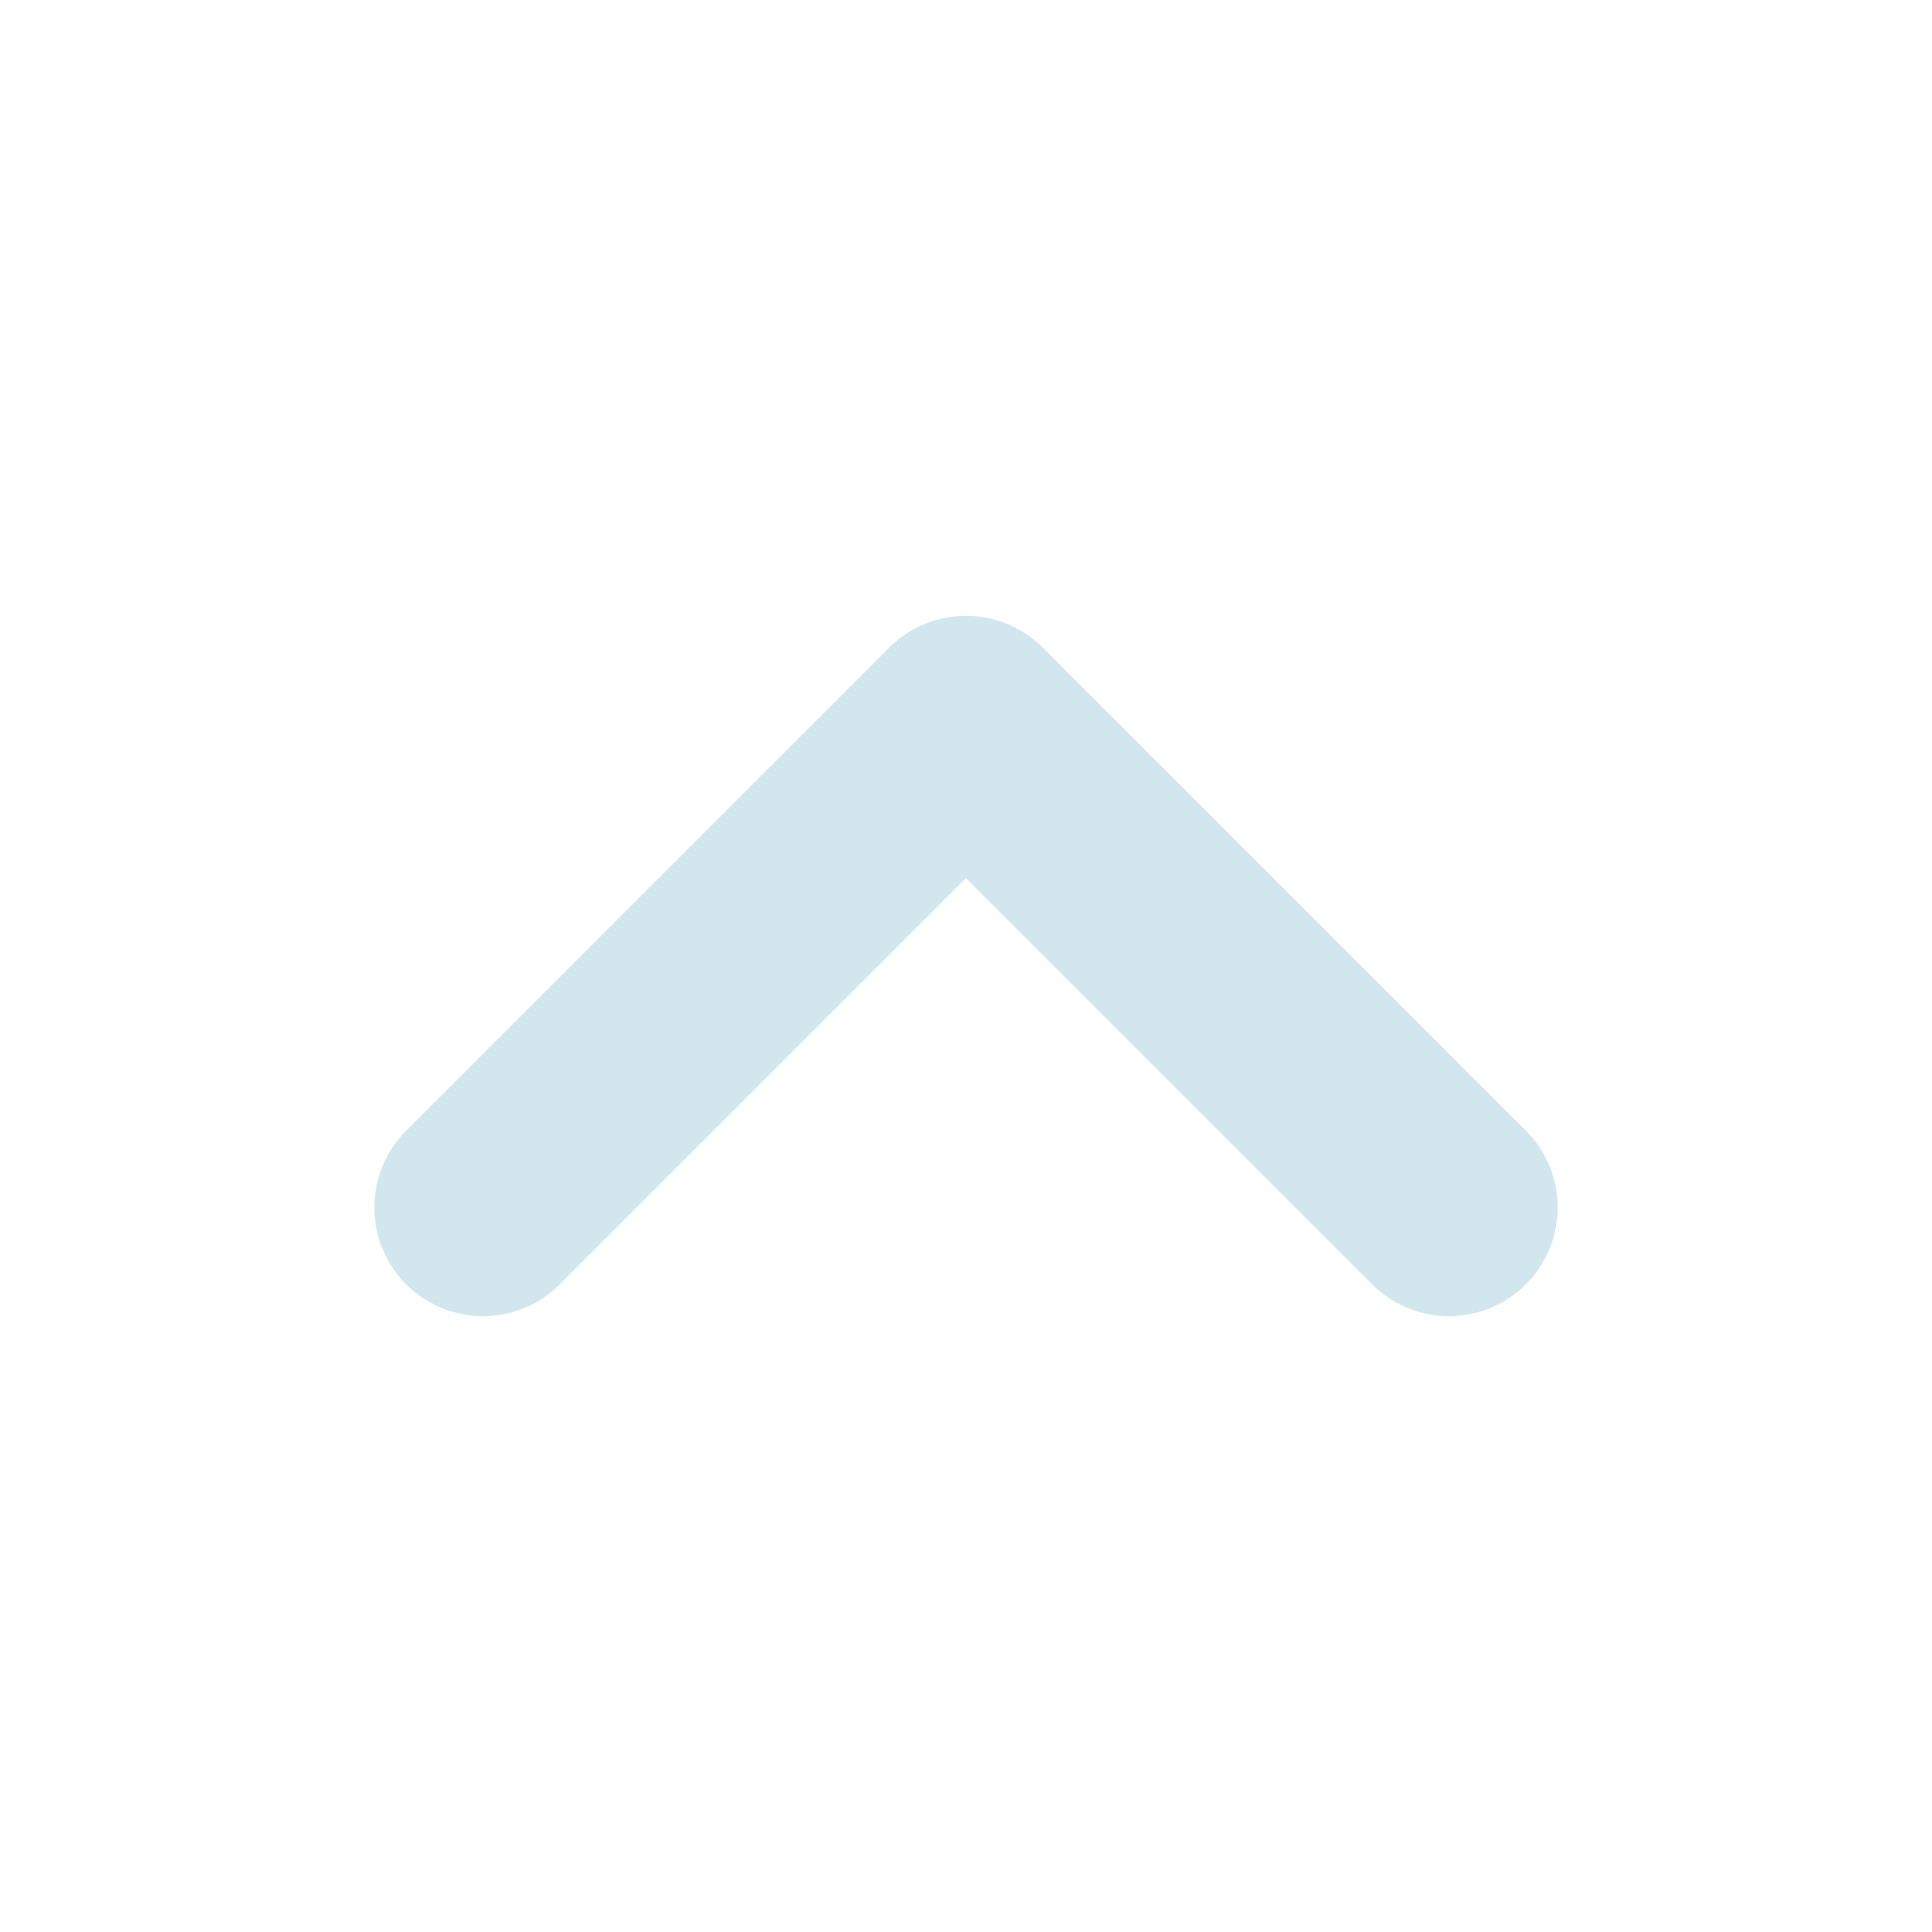
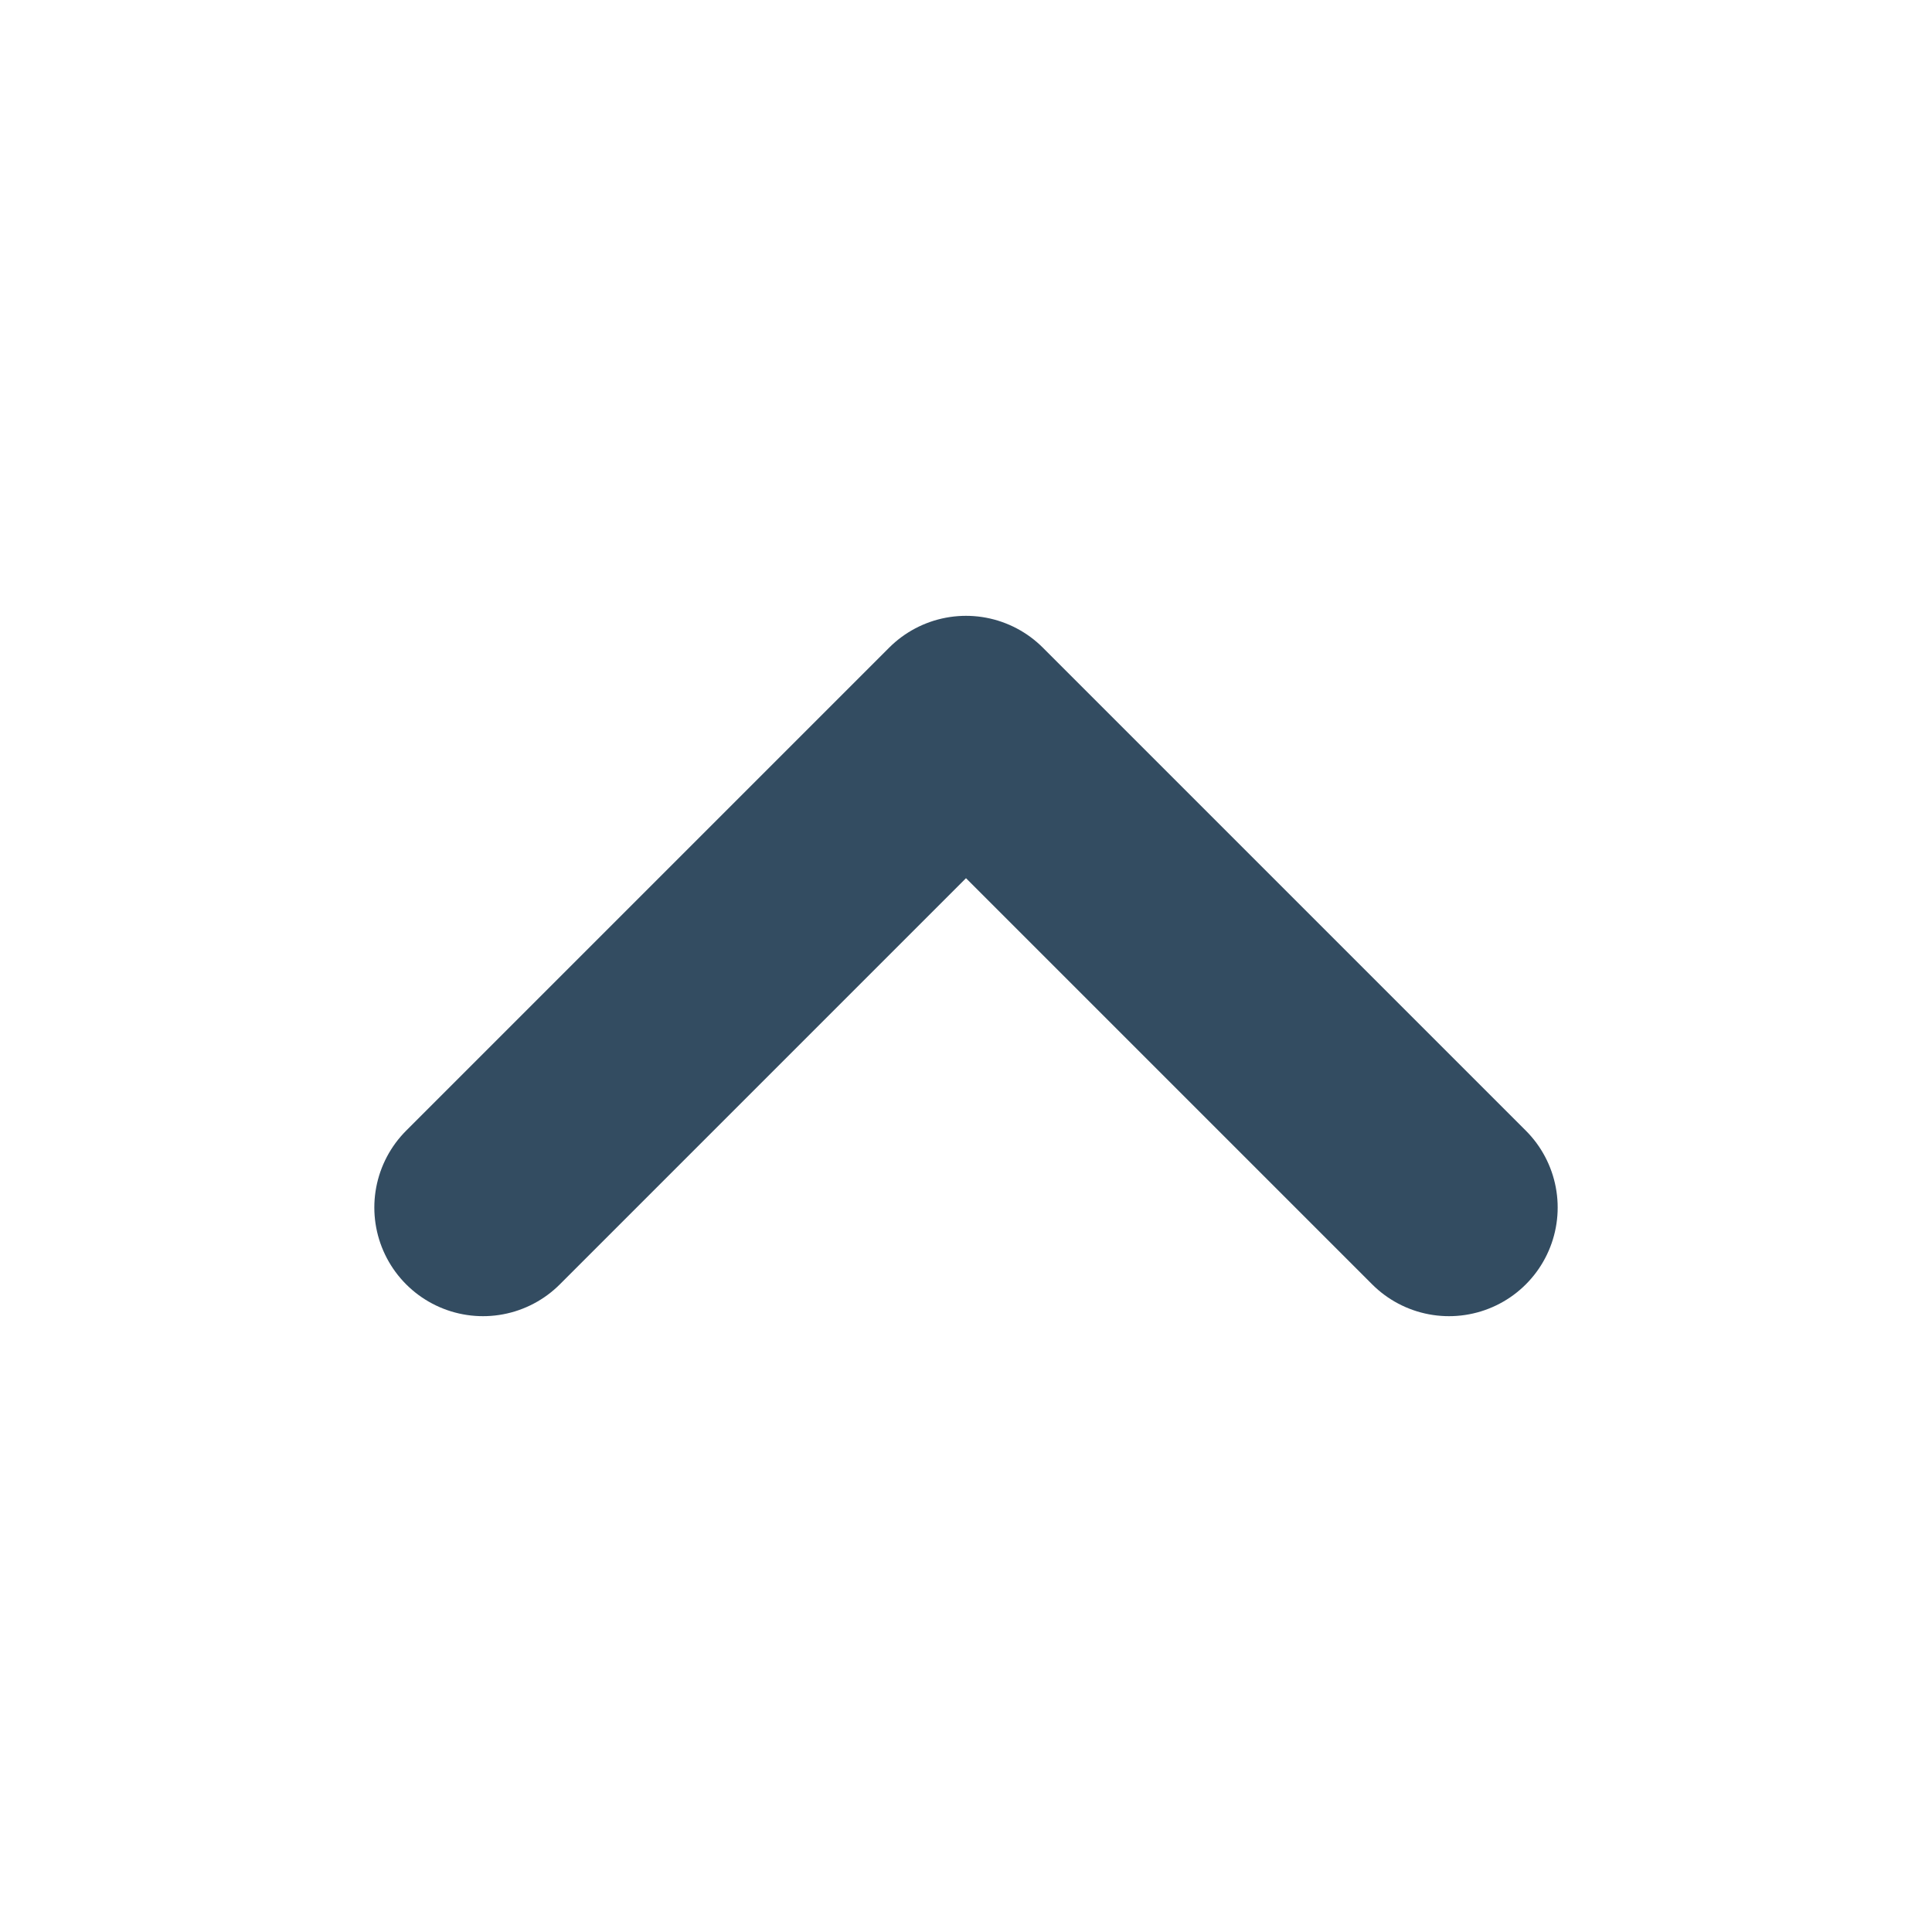
<svg xmlns="http://www.w3.org/2000/svg" width="16" height="16" viewBox="0 0 16 16">
-   <path d="M4 10l4-4 4 4" fill="none" stroke="#d2e6ee" stroke-width="1.8" stroke-linecap="round" stroke-linejoin="round" />
+   <path d="M4 10l4-4 4 4" fill="none" stroke="#334c61" stroke-width="1.8" stroke-linecap="round" stroke-linejoin="round" />
</svg>
